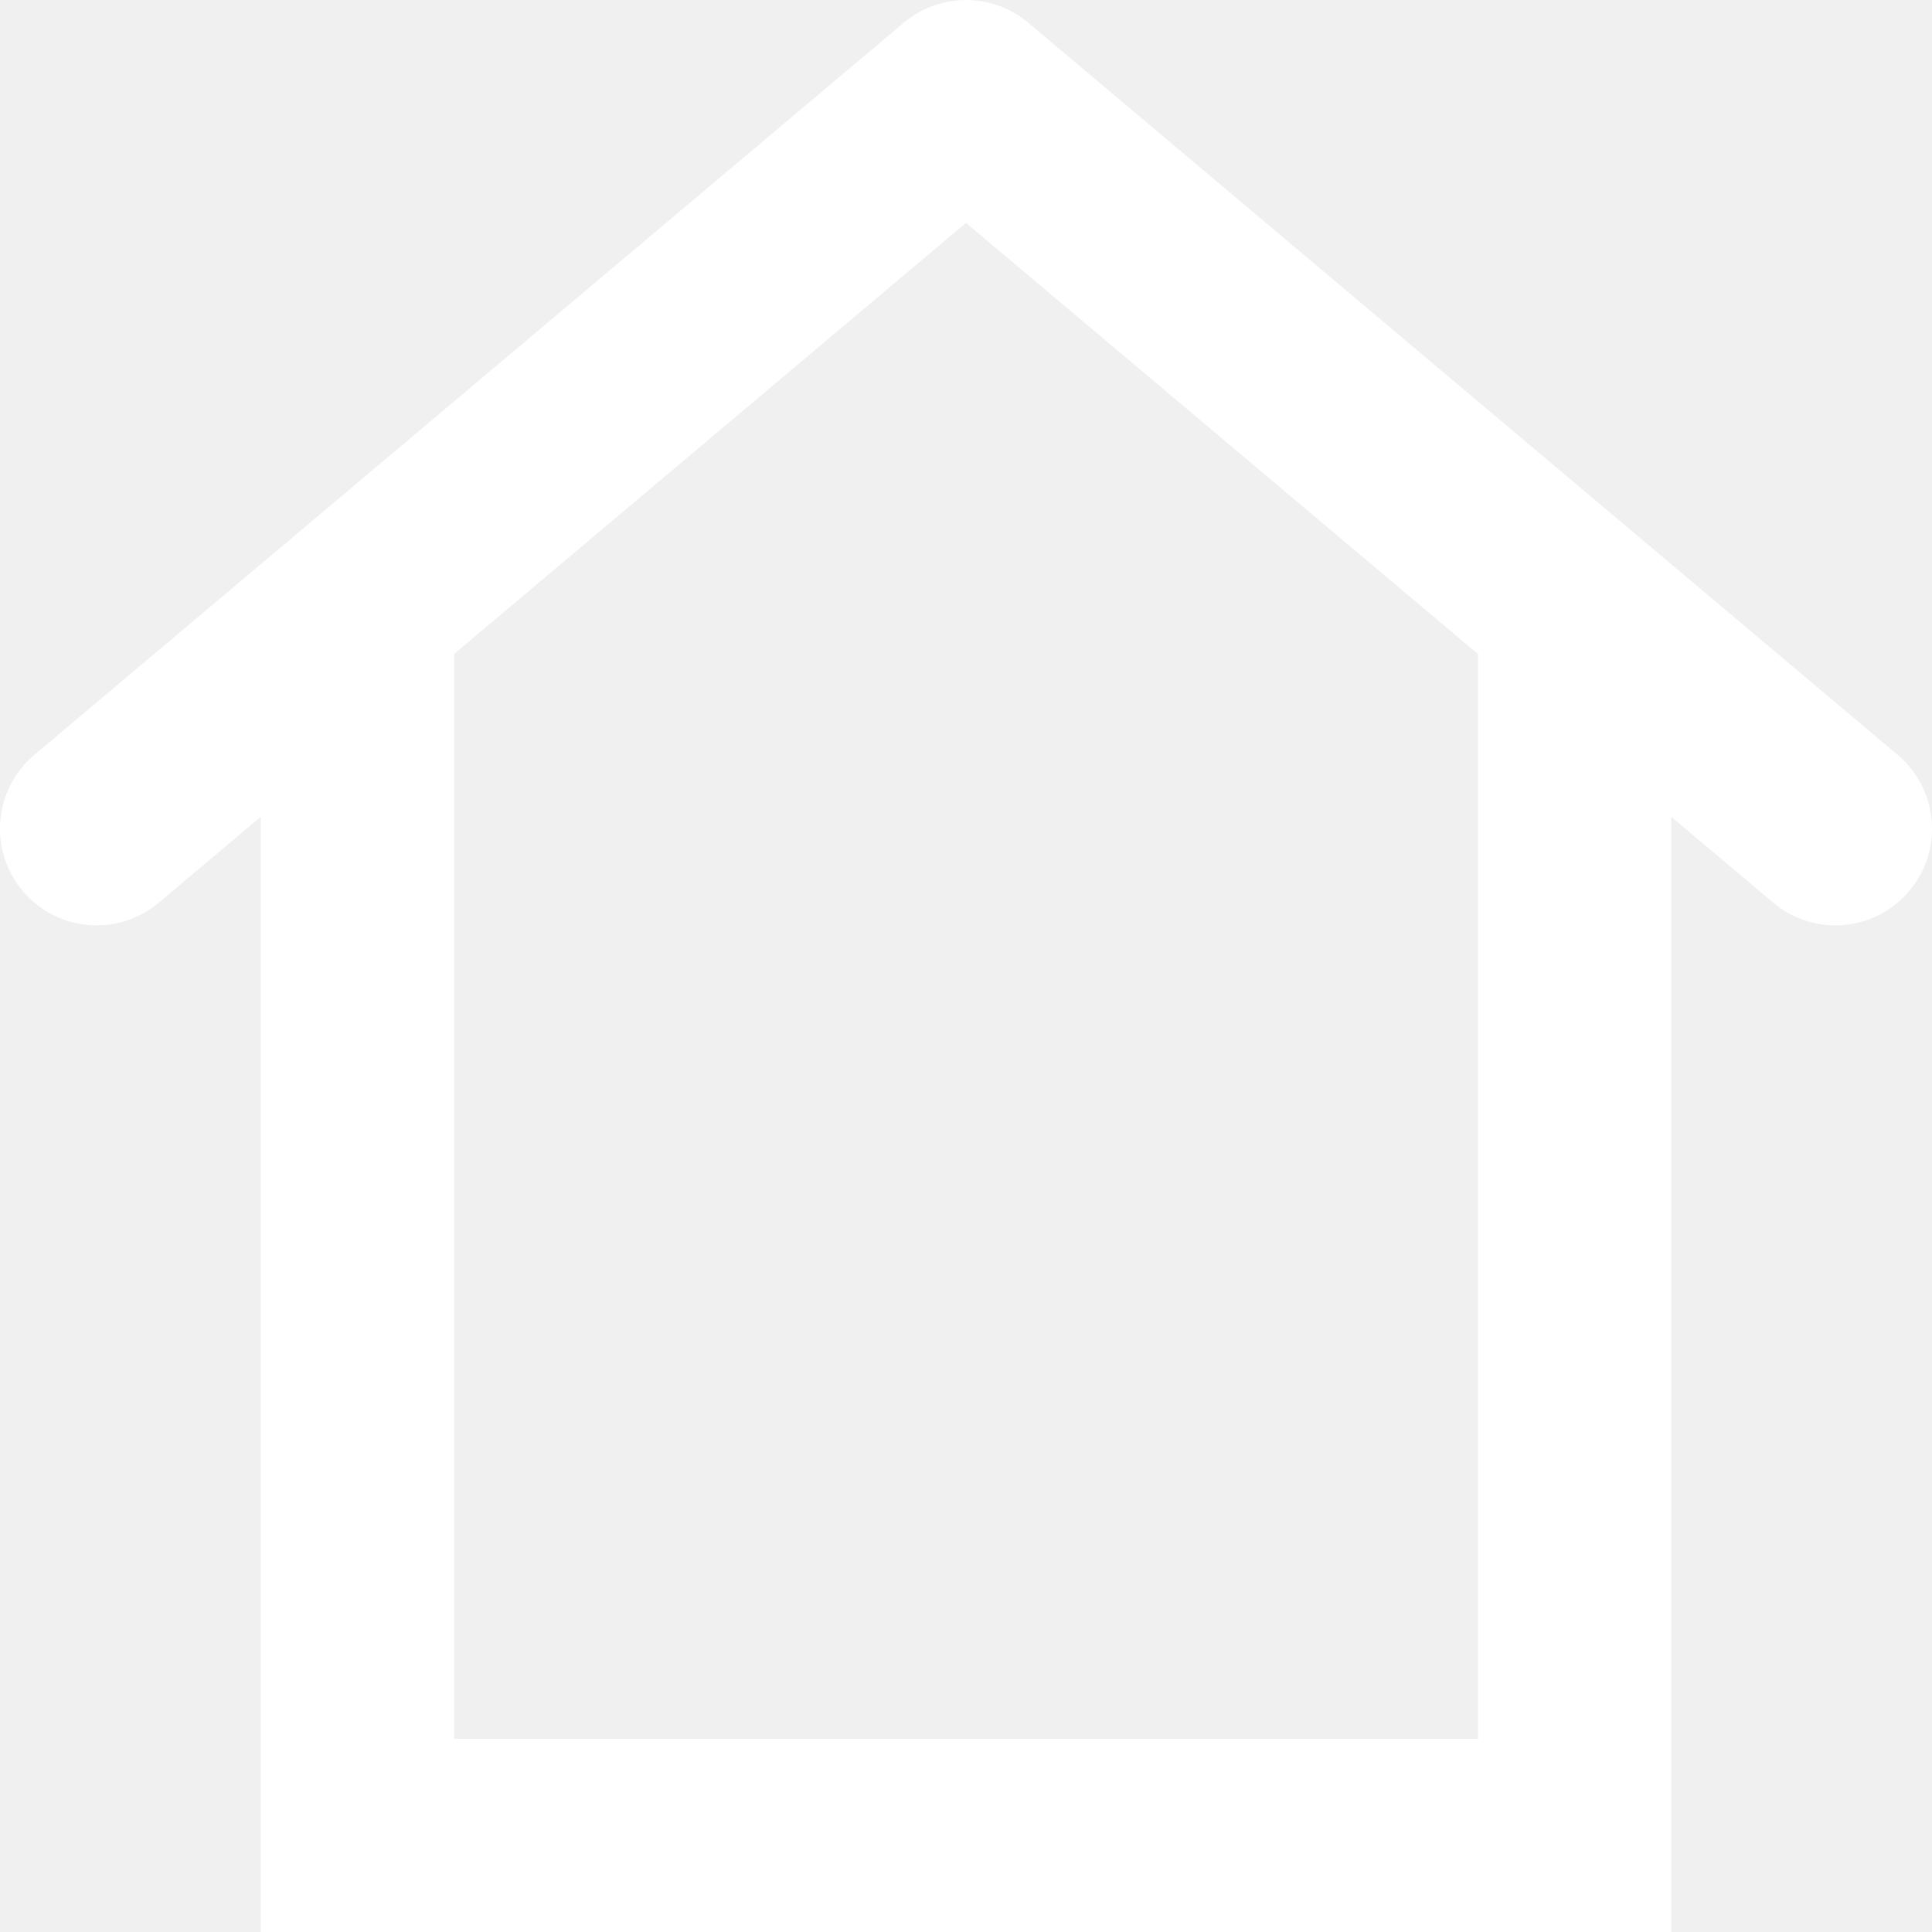
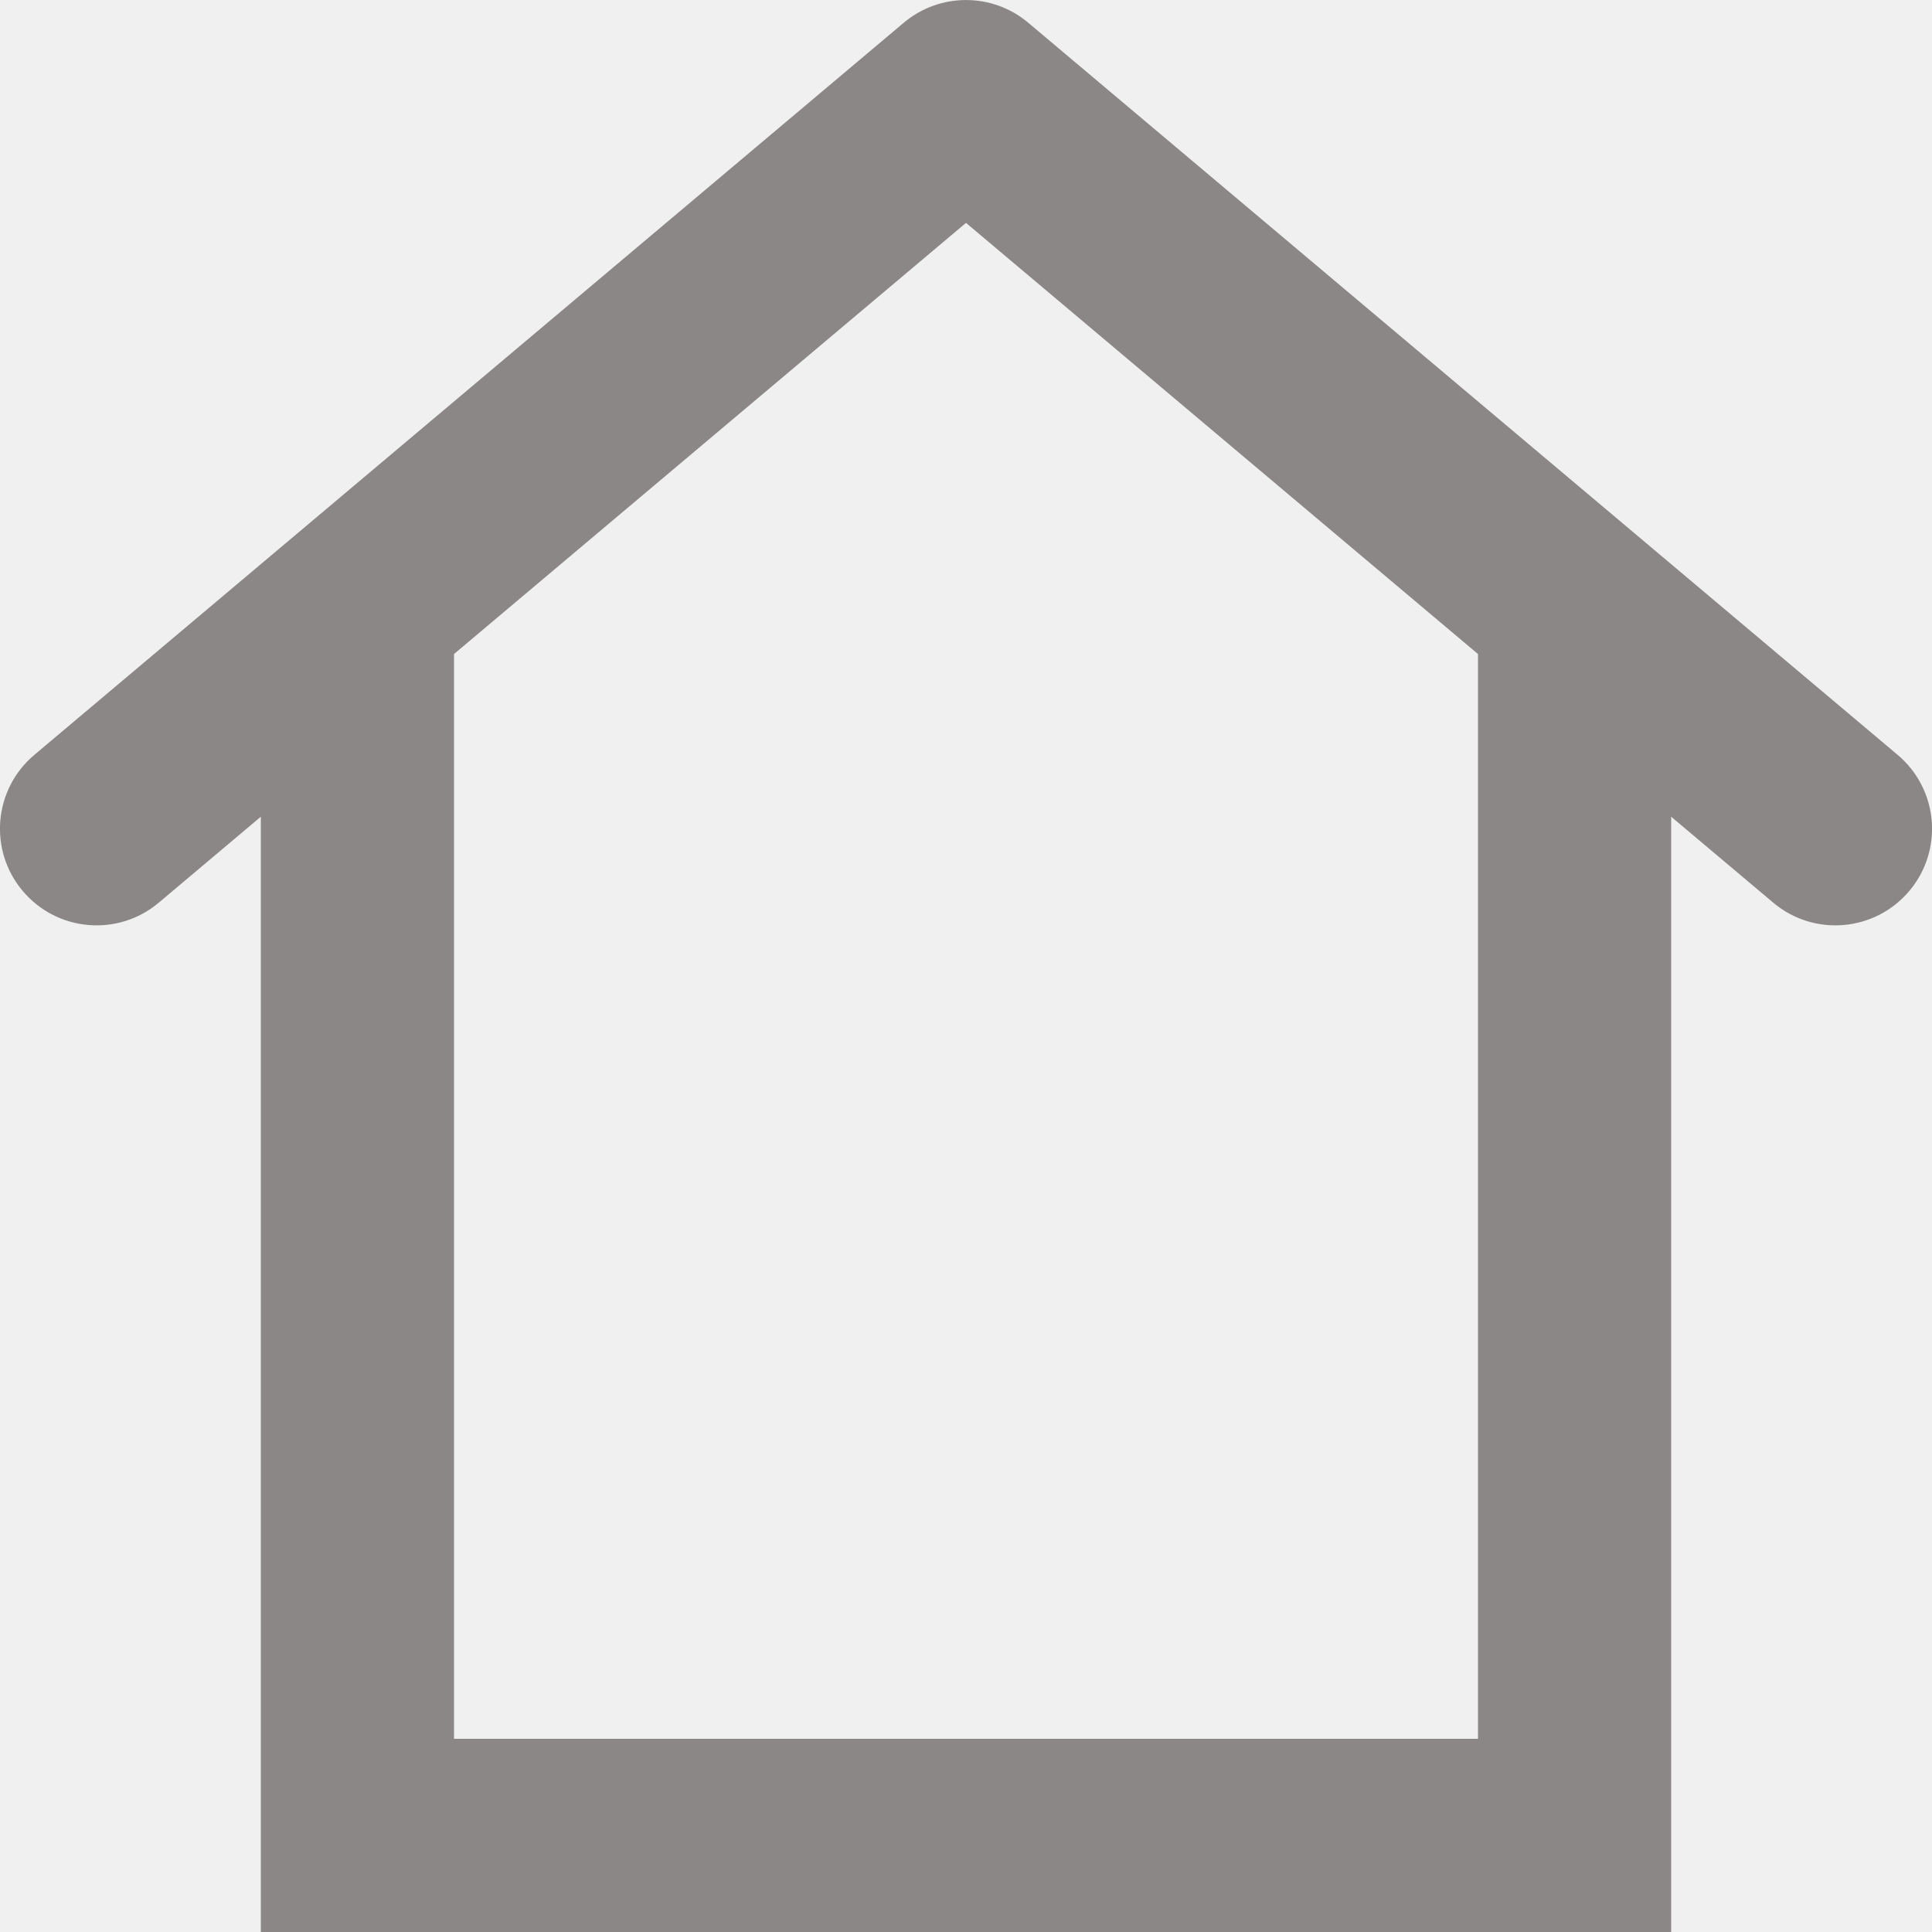
<svg xmlns="http://www.w3.org/2000/svg" width="20" height="20" viewBox="0 0 20 20" fill="none">
-   <path d="M18.356 9.344C18.778 9.7 19.409 9.646 19.765 9.223C20.121 8.801 20.067 8.17 19.644 7.814L19 8.579L18.356 9.344ZM10 1L10.644 0.235C10.272 -0.078 9.728 -0.078 9.356 0.235L10 1ZM0.356 7.814C-0.067 8.17 -0.121 8.801 0.235 9.223C0.591 9.646 1.222 9.7 1.644 9.344L1 8.579L0.356 7.814ZM3.7 19H2.7V20H3.7V19ZM4.7 6.684C4.7 6.132 4.252 5.684 3.7 5.684C3.148 5.684 2.7 6.132 2.7 6.684H3.7H4.7ZM16.3 19V20H17.3V19H16.3ZM17.3 6.684C17.3 6.132 16.852 5.684 16.3 5.684C15.748 5.684 15.3 6.132 15.3 6.684H16.3H17.3ZM19 8.579L19.644 7.814L10.644 0.235L10 1L9.356 1.765L18.356 9.344L19 8.579ZM1 8.579L1.644 9.344L10.644 1.765L10 1L9.356 0.235L0.356 7.814L1 8.579ZM3.7 19H4.7V6.684H3.7H2.7V19H3.7ZM16.3 19H17.3V6.684H16.3H15.3V19H16.3ZM3.7 19V20H16.3V19V18H3.7V19Z" fill="white" />
+   <path d="M18.356 9.344C18.778 9.7 19.409 9.646 19.765 9.223C20.121 8.801 20.067 8.17 19.644 7.814L19 8.579L18.356 9.344ZM10 1L10.644 0.235C10.272 -0.078 9.728 -0.078 9.356 0.235L10 1ZM0.356 7.814C-0.067 8.17 -0.121 8.801 0.235 9.223C0.591 9.646 1.222 9.7 1.644 9.344L1 8.579L0.356 7.814ZM3.7 19H2.7V20H3.7V19ZM4.7 6.684C4.7 6.132 4.252 5.684 3.7 5.684C3.148 5.684 2.7 6.132 2.7 6.684H3.7H4.7ZM16.3 19V20H17.3V19H16.3ZM17.3 6.684C17.3 6.132 16.852 5.684 16.3 5.684C15.748 5.684 15.3 6.132 15.3 6.684H16.3H17.3ZM19 8.579L19.644 7.814L10.644 0.235L10 1L9.356 1.765L18.356 9.344L19 8.579ZM1 8.579L1.644 9.344L10.644 1.765L10 1L9.356 0.235L0.356 7.814L1 8.579ZM3.7 19H4.7V6.684H3.7H2.7V19H3.7ZM16.3 19H17.3V6.684H16.3H15.3V19H16.3ZM3.7 19V20H16.3V19V18H3.7V19Z" fill="#8C8787" />
</svg>
